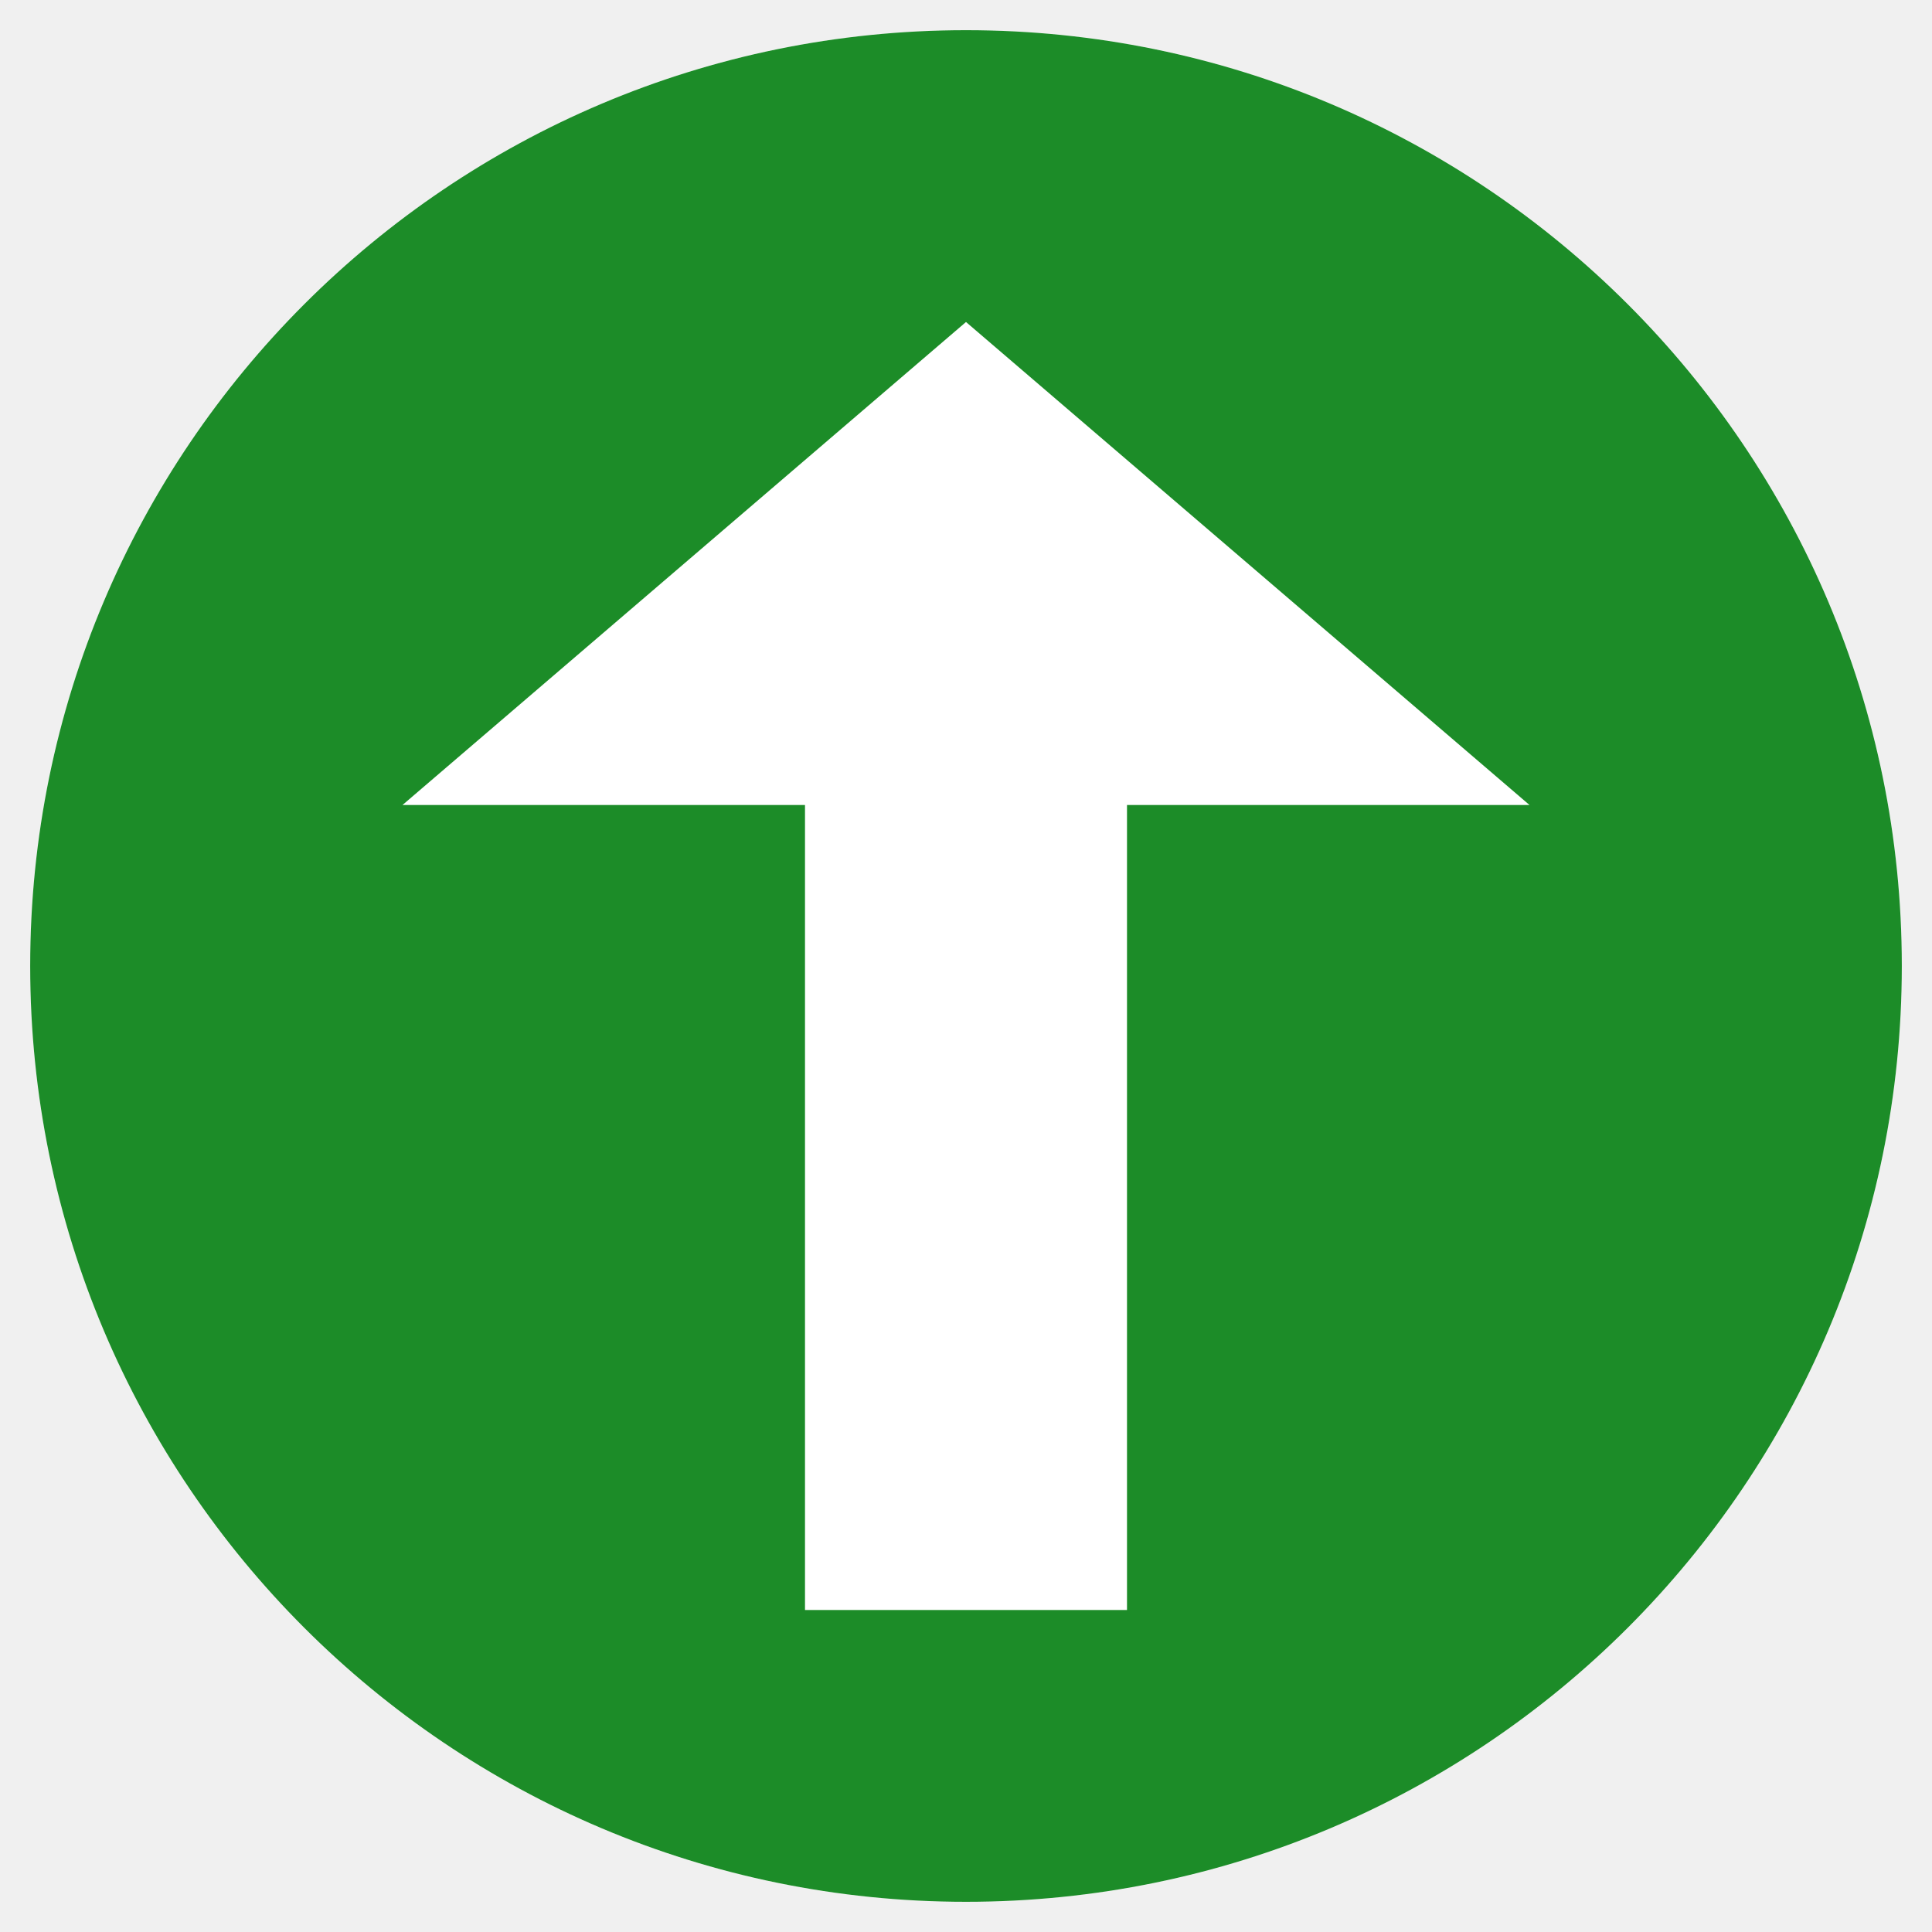
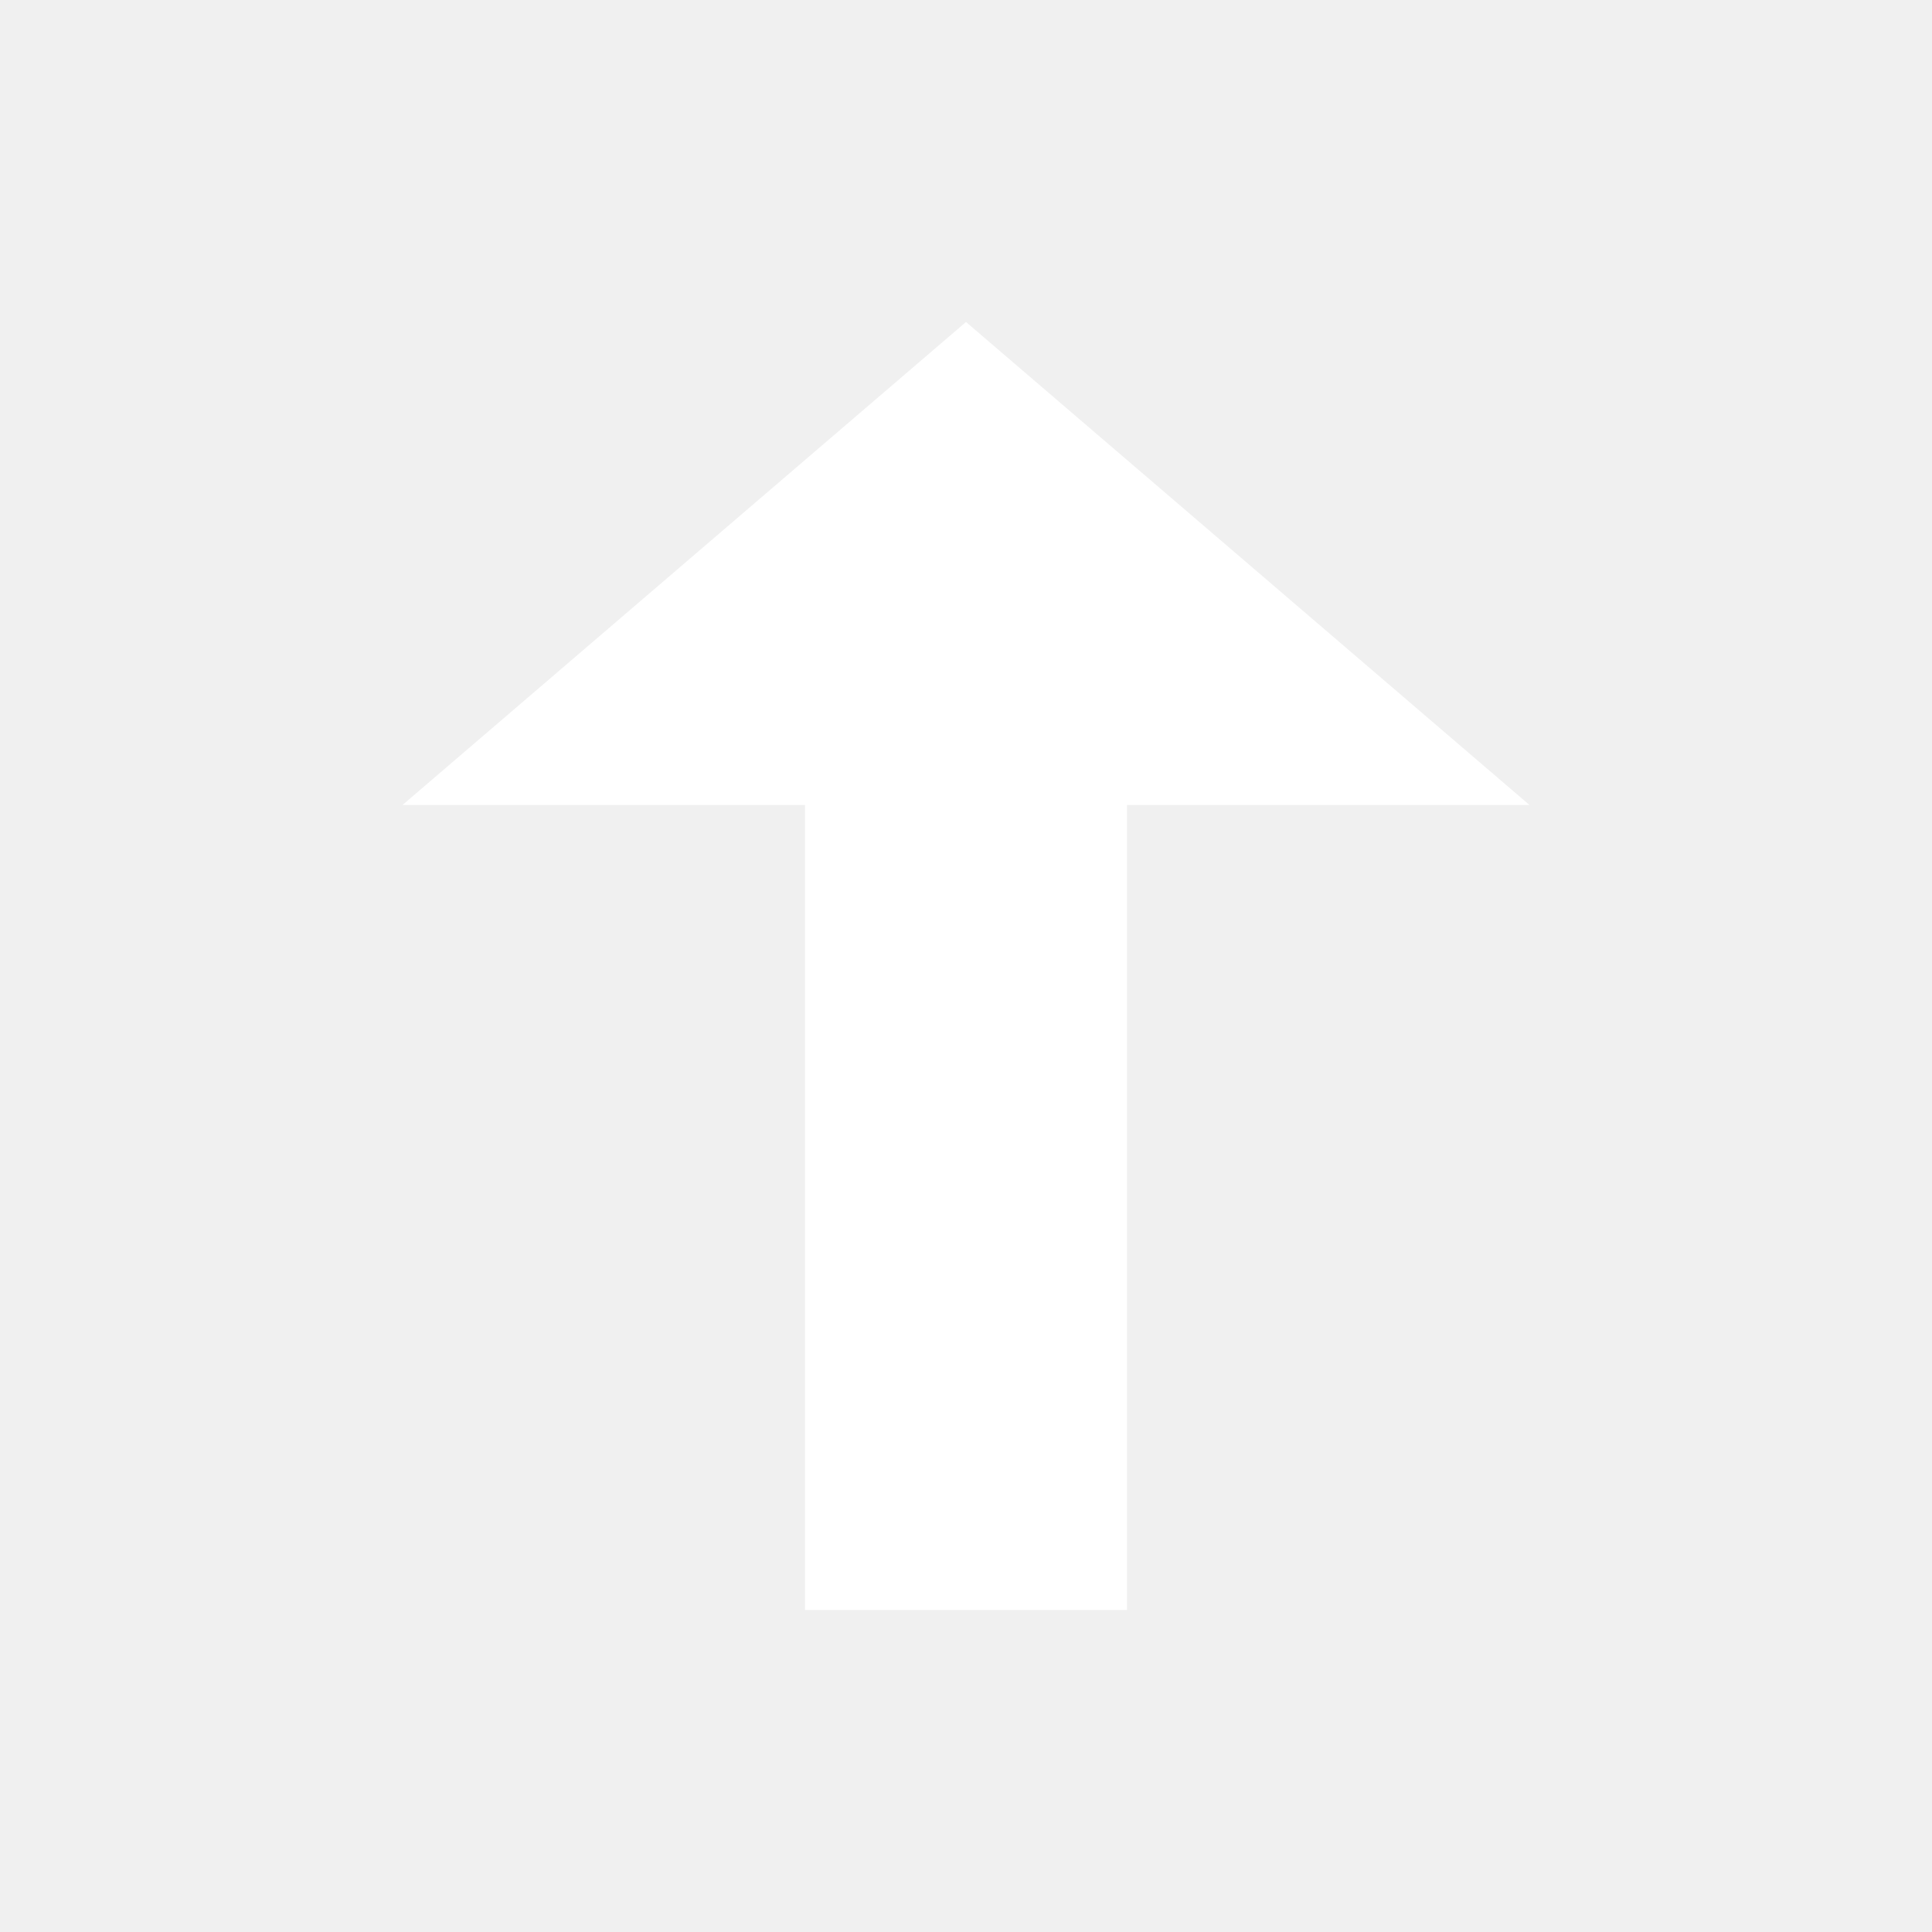
<svg xmlns="http://www.w3.org/2000/svg" id="svg10" width="24" height="24" version="1.1" viewBox="0 0 512 512">
  <style id="style2">
g {
- 	fill: #1c8c28;
- }
- path.bg {
	fill: white;
}
</style>
  <g id="g8">
-     <path id="path4" class="bg" d="M256 8C119 8 8 119 8 256s111 248 248 248 248-111 248-248S393 8 256 8z" pointer-events="visiblePoint" />
-     <path id="path6" d="m256 503.999c137 0 248-111 248-248s-111-248-248-248-248 111-248 248 111 248 248 248zm42.666-77.333h-85.333v-213.333h-106.667l149.334-128 149.333 128h-106.667z" style="stroke-width:1" />
+     <path id="path6" d="m298.666 426.666h-85.333v-213.333h-106.667l149.334-128 149.333 128h-106.667z" />
  </g>
</svg>
